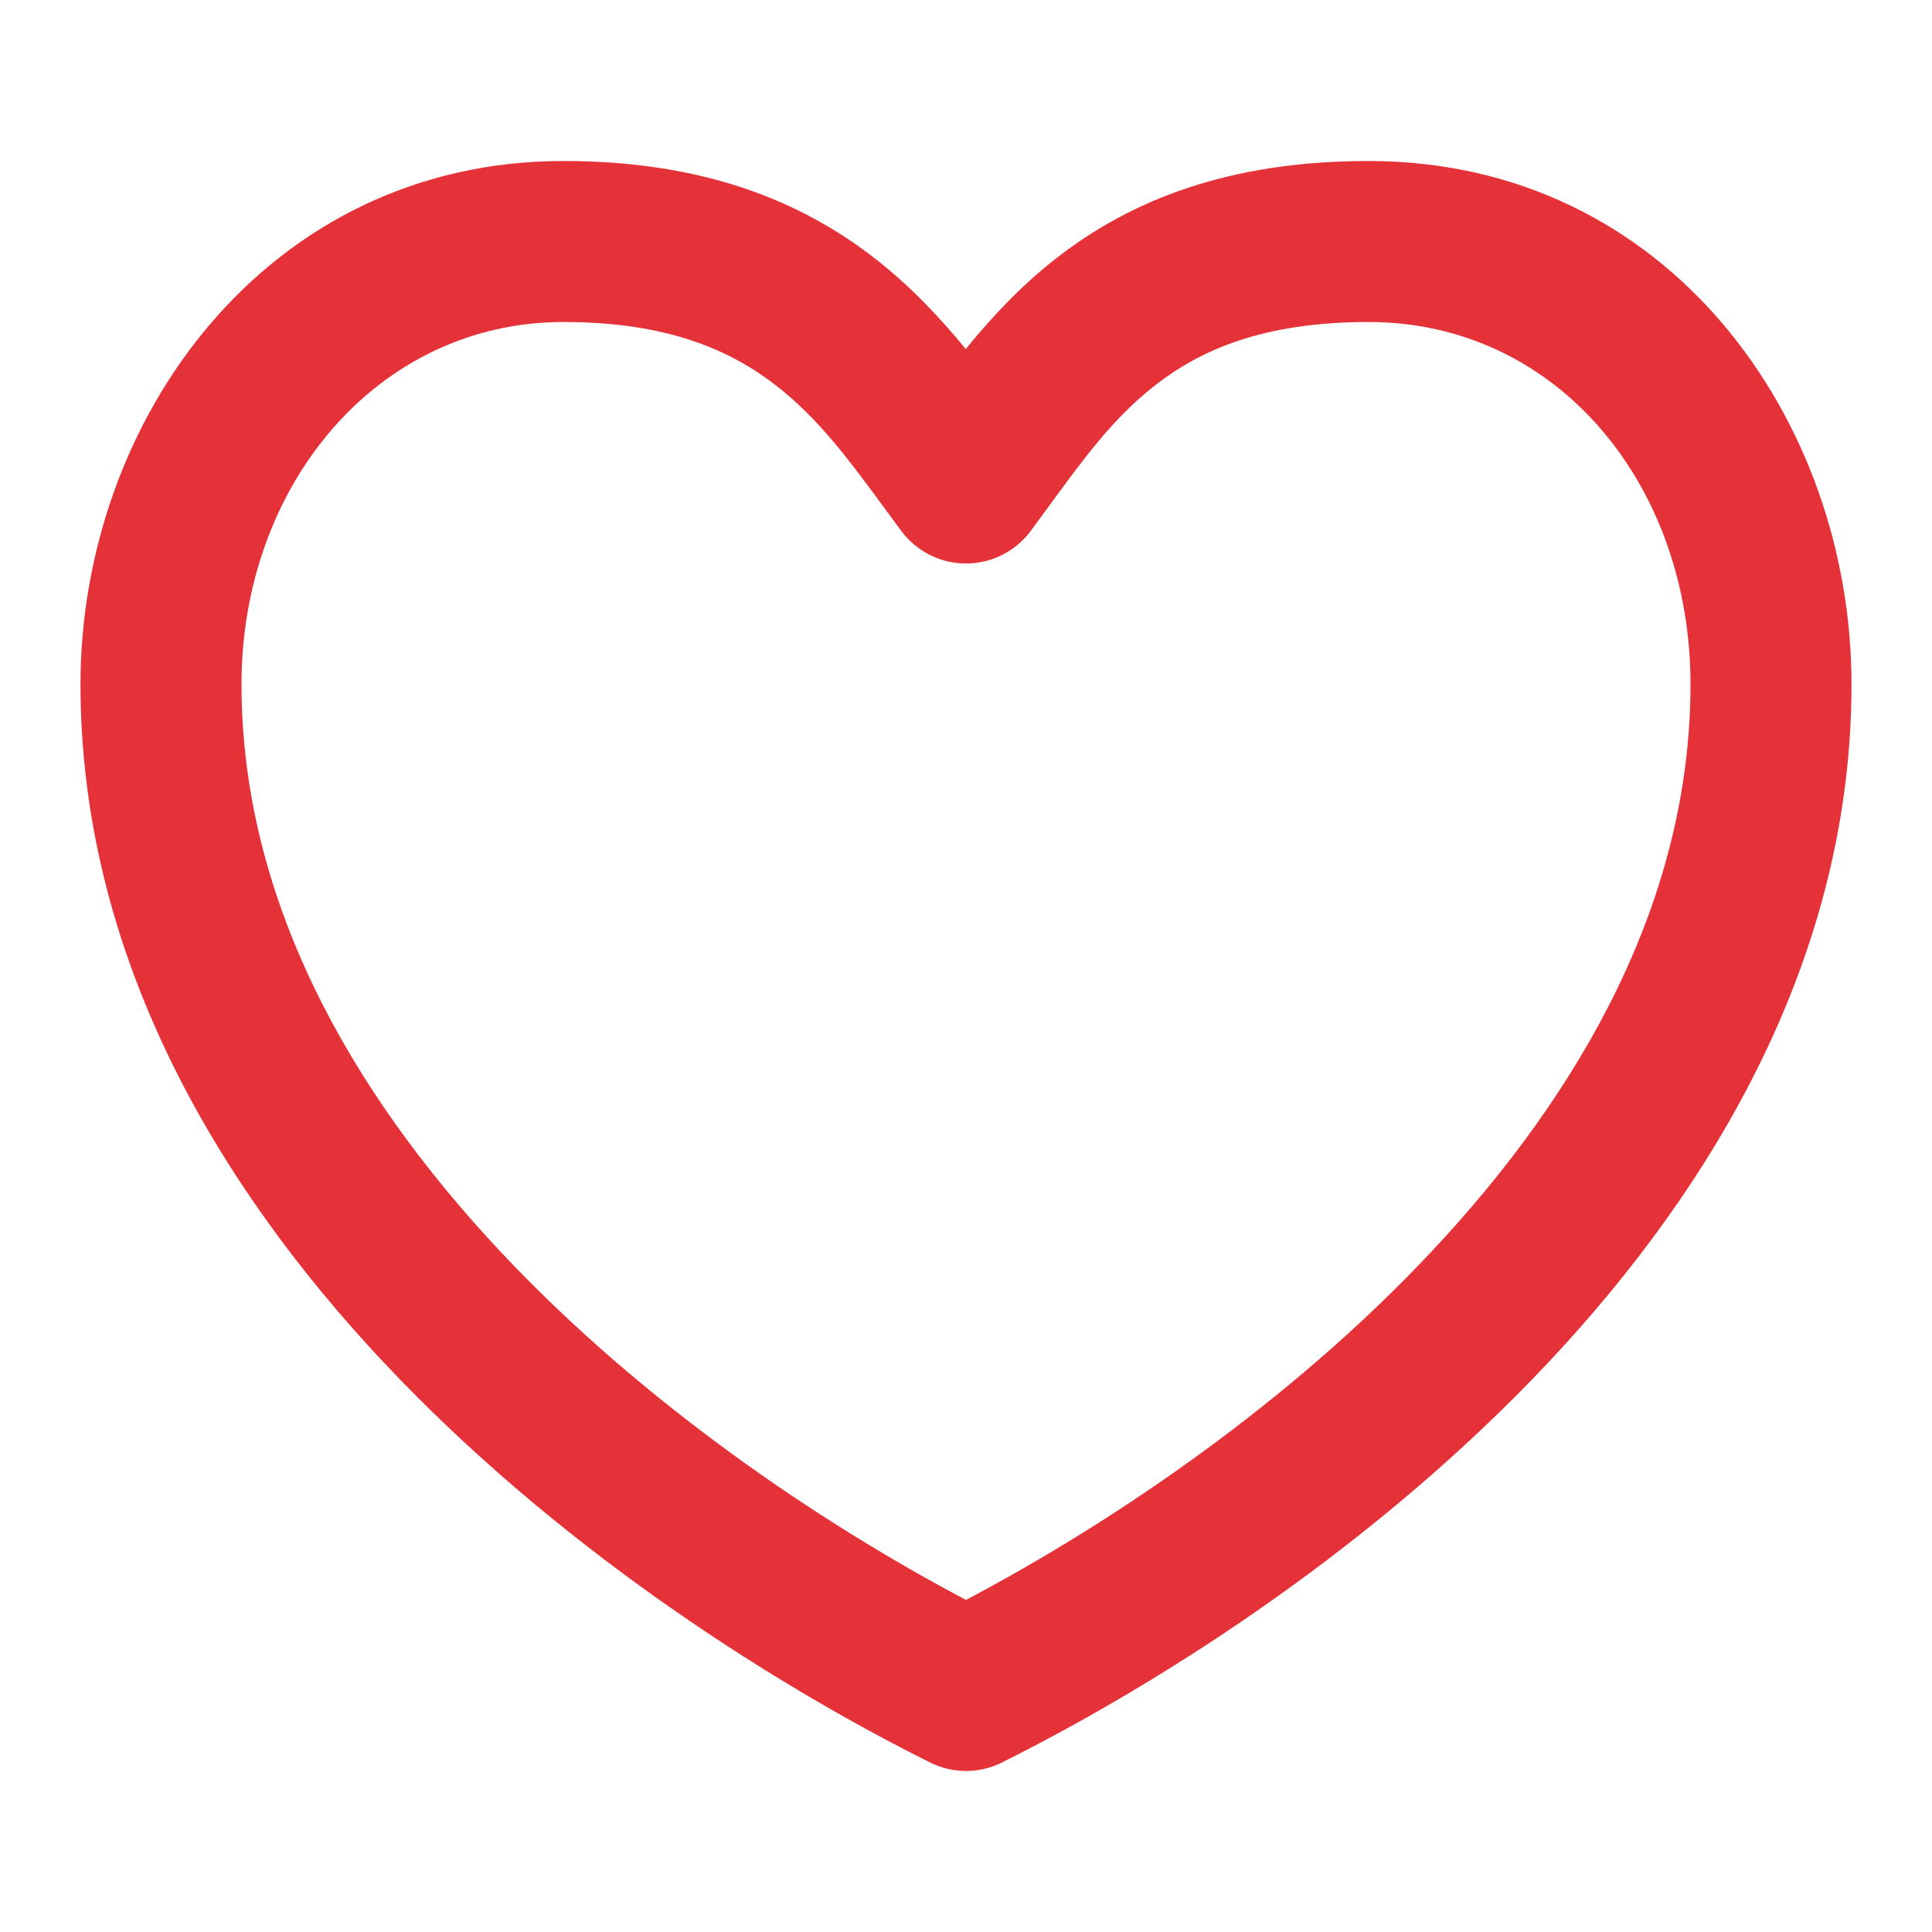
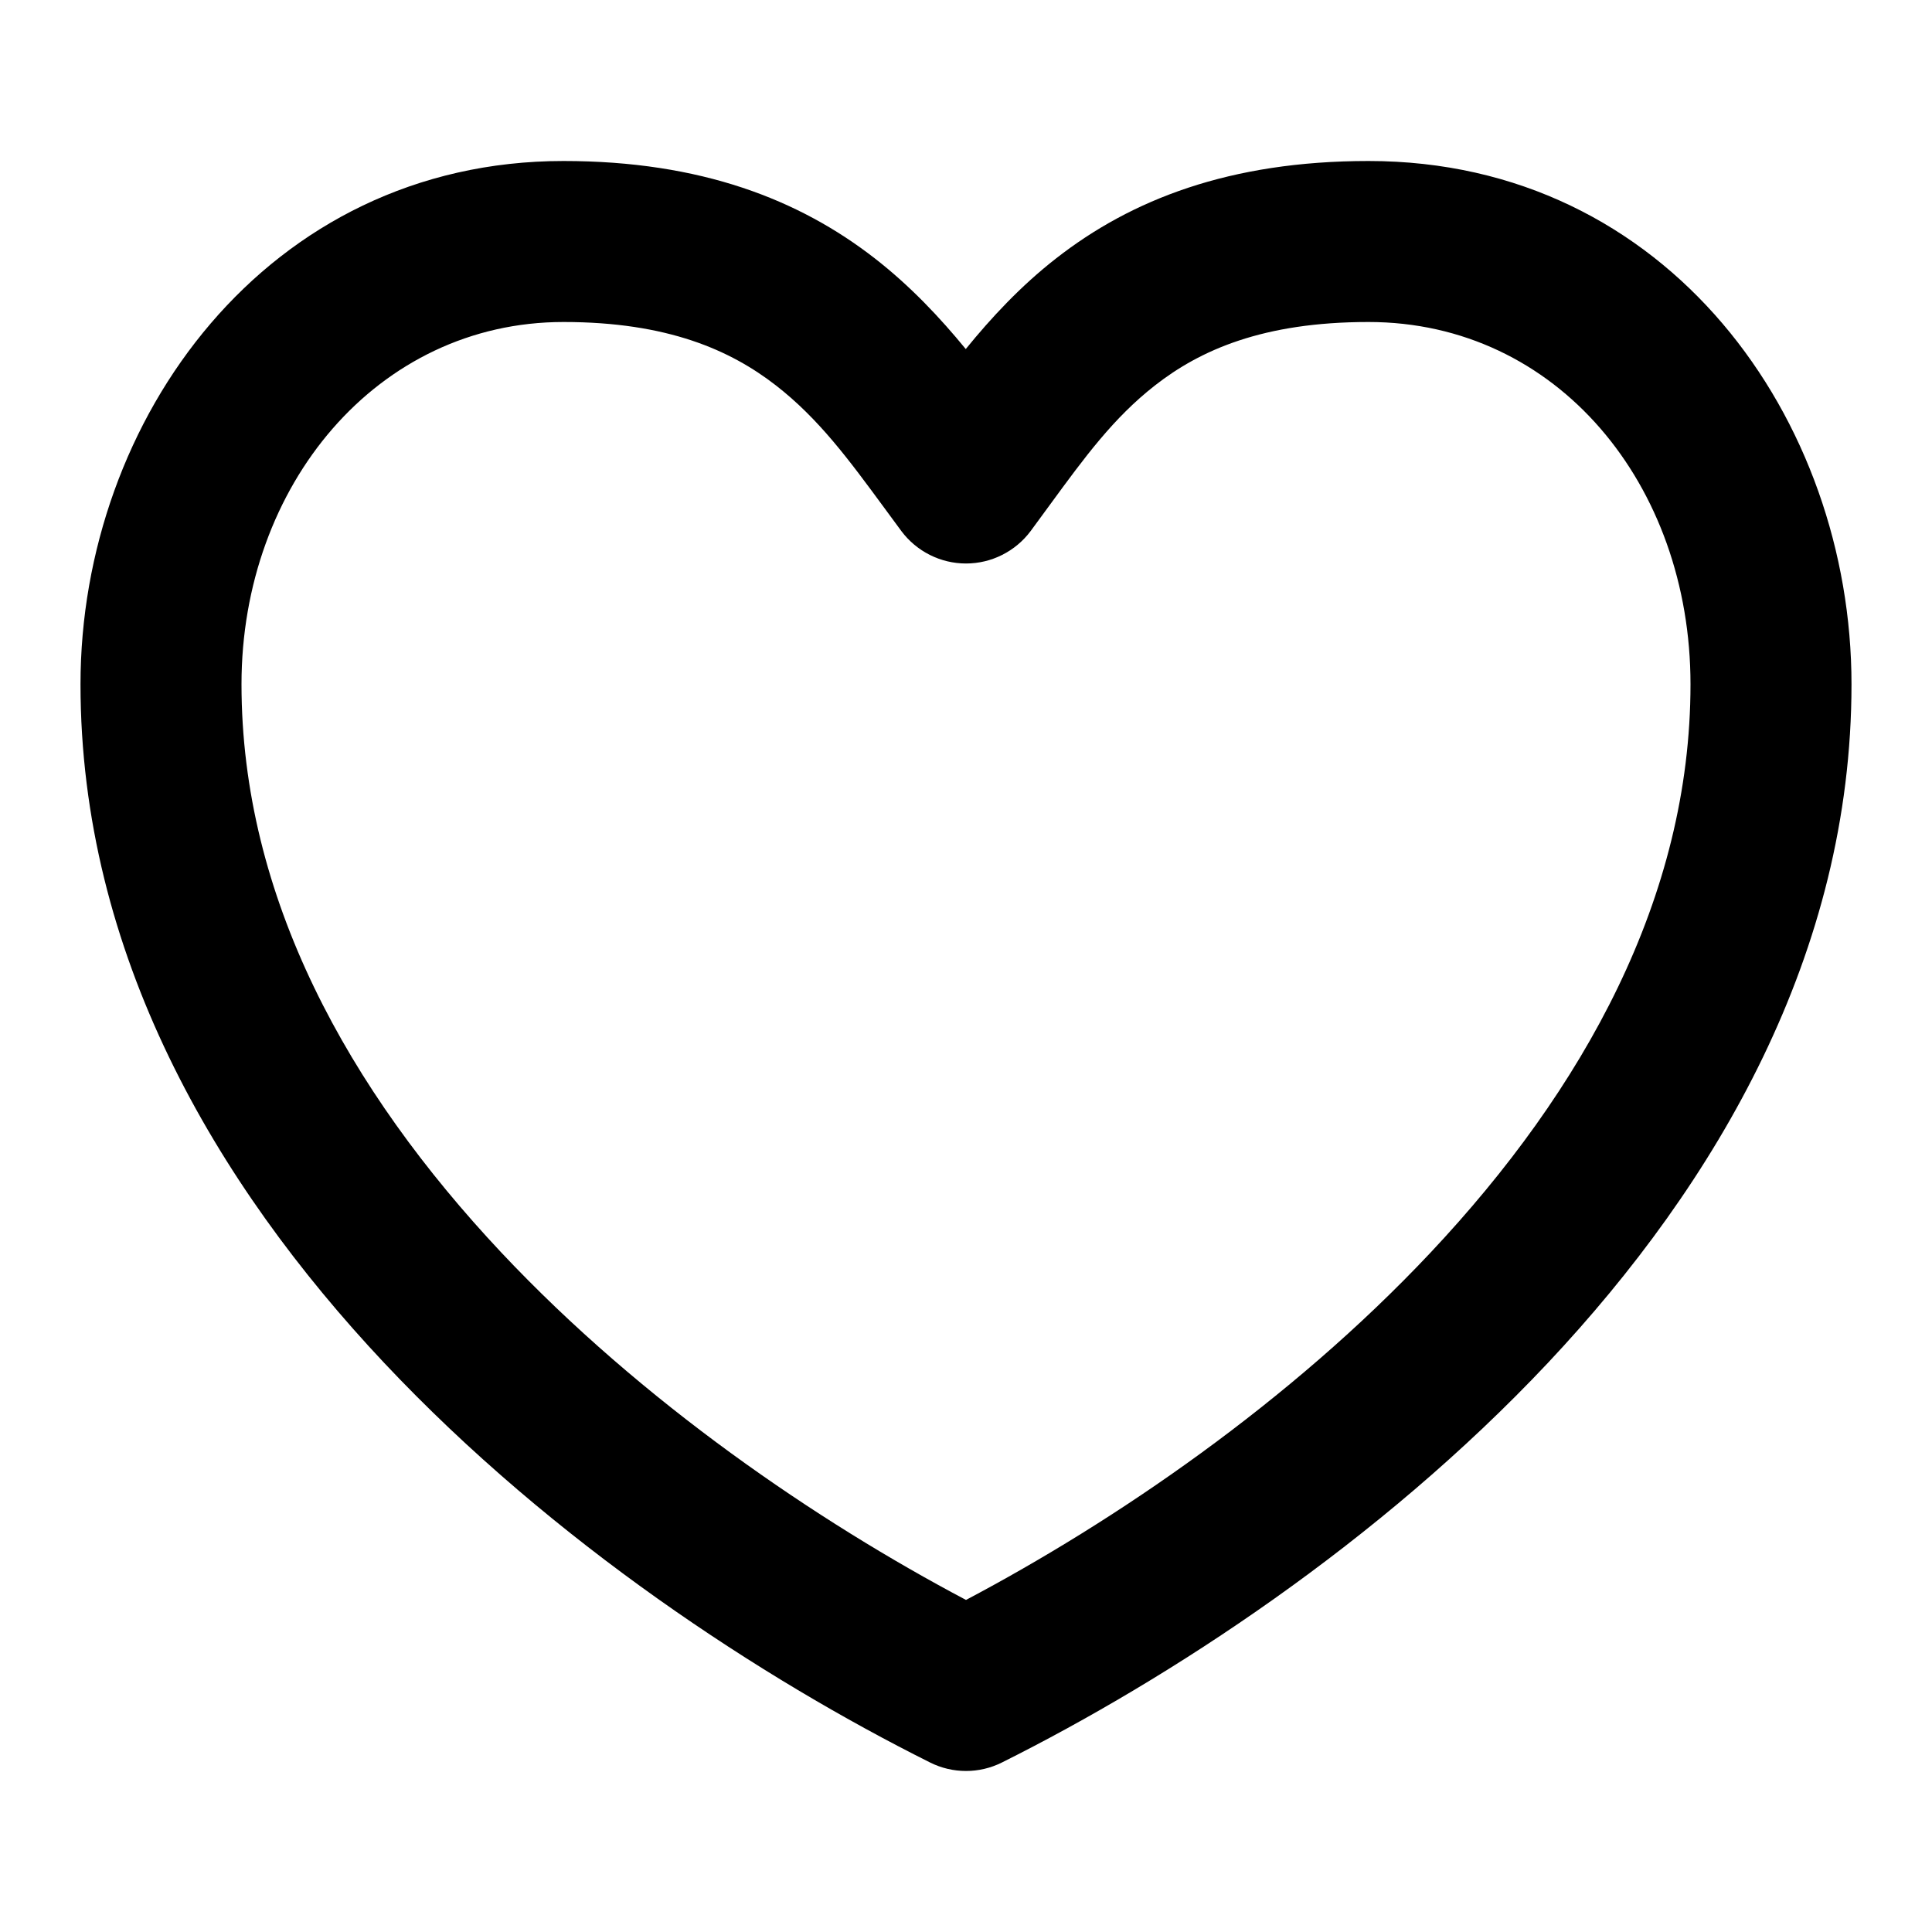
- <svg xmlns="http://www.w3.org/2000/svg" width="24px" height="24px" viewBox="0 0 24 24" fill="none">
-   <path fill-rule="evenodd" clip-rule="evenodd" d="M1 8.5C1 5.215 3.313 2 7 2C8.709 2 9.929 2.481 10.865 3.208C11.309 3.553 11.68 3.949 11.997 4.336C12.311 3.95 12.678 3.554 13.119 3.21C14.053 2.48 15.275 2 17 2C20.729 2 23 5.22 23 8.5C23 11.841 21.326 14.699 19.229 16.93C17.128 19.163 14.523 20.857 12.447 21.894C12.166 22.035 11.834 22.035 11.553 21.894C9.477 20.857 6.872 19.163 4.772 16.93C2.674 14.699 1 11.841 1 8.5ZM7 4C4.687 4 3 6.03 3 8.5C3 11.145 4.326 13.536 6.228 15.56C7.983 17.426 10.161 18.903 12 19.875C13.839 18.903 16.017 17.426 17.771 15.56C19.674 13.536 21 11.145 21 8.5C21 6.024 19.346 4 17 4C15.687 4 14.907 4.351 14.35 4.786C13.833 5.189 13.474 5.681 13.045 6.267C12.967 6.374 12.887 6.484 12.803 6.597C12.614 6.85 12.316 7 12 7C11.684 7 11.386 6.85 11.197 6.597C11.126 6.5 11.056 6.405 10.988 6.313C10.546 5.712 10.172 5.202 9.639 4.788C9.074 4.349 8.291 4 7 4Z" fill="rgb(229,49,56)" />
+ <svg xmlns="http://www.w3.org/2000/svg" width="24px" height="24px" viewBox="0 0 24 24">
+   <path fill-rule="evenodd" clip-rule="evenodd" d="M1 8.5C1 5.215 3.313 2 7 2C8.709 2 9.929 2.481 10.865 3.208C11.309 3.553 11.68 3.949 11.997 4.336C12.311 3.95 12.678 3.554 13.119 3.21C14.053 2.48 15.275 2 17 2C20.729 2 23 5.22 23 8.5C23 11.841 21.326 14.699 19.229 16.93C17.128 19.163 14.523 20.857 12.447 21.894C12.166 22.035 11.834 22.035 11.553 21.894C9.477 20.857 6.872 19.163 4.772 16.93C2.674 14.699 1 11.841 1 8.5ZM7 4C4.687 4 3 6.03 3 8.5C3 11.145 4.326 13.536 6.228 15.56C7.983 17.426 10.161 18.903 12 19.875C13.839 18.903 16.017 17.426 17.771 15.56C19.674 13.536 21 11.145 21 8.5C21 6.024 19.346 4 17 4C15.687 4 14.907 4.351 14.35 4.786C13.833 5.189 13.474 5.681 13.045 6.267C12.967 6.374 12.887 6.484 12.803 6.597C12.614 6.85 12.316 7 12 7C11.684 7 11.386 6.85 11.197 6.597C11.126 6.5 11.056 6.405 10.988 6.313C10.546 5.712 10.172 5.202 9.639 4.788C9.074 4.349 8.291 4 7 4Z" />
</svg>
